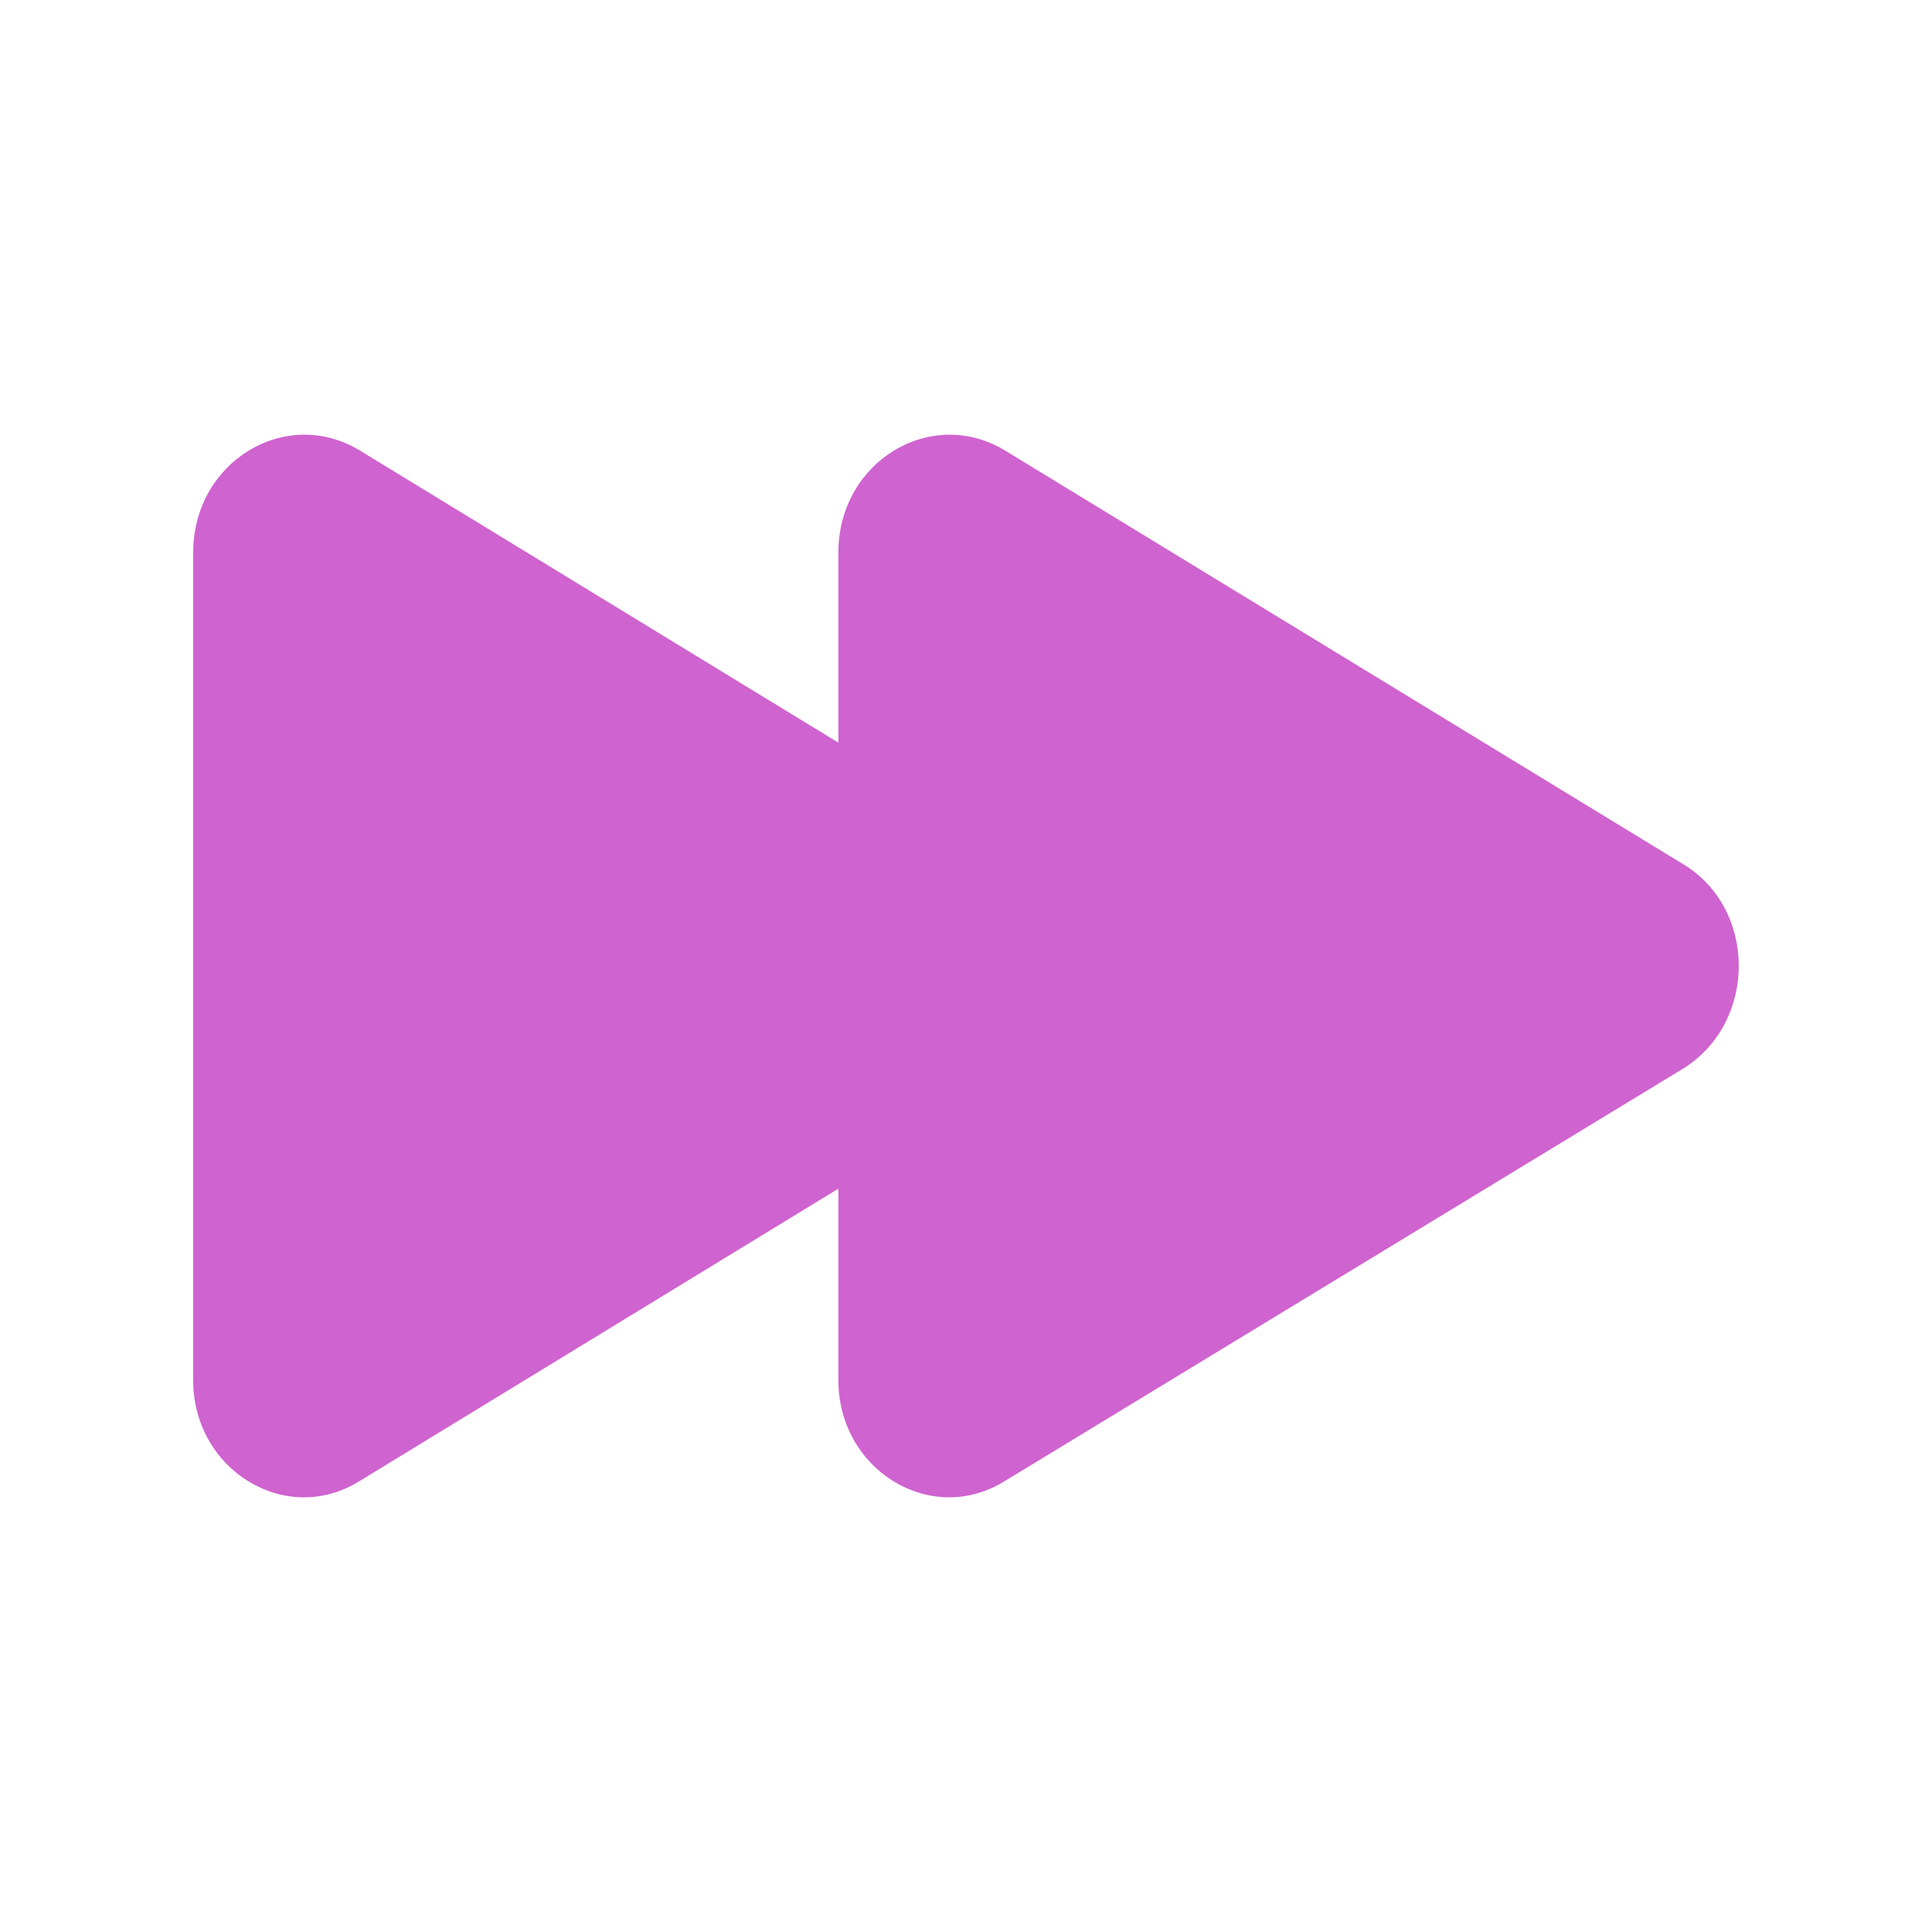
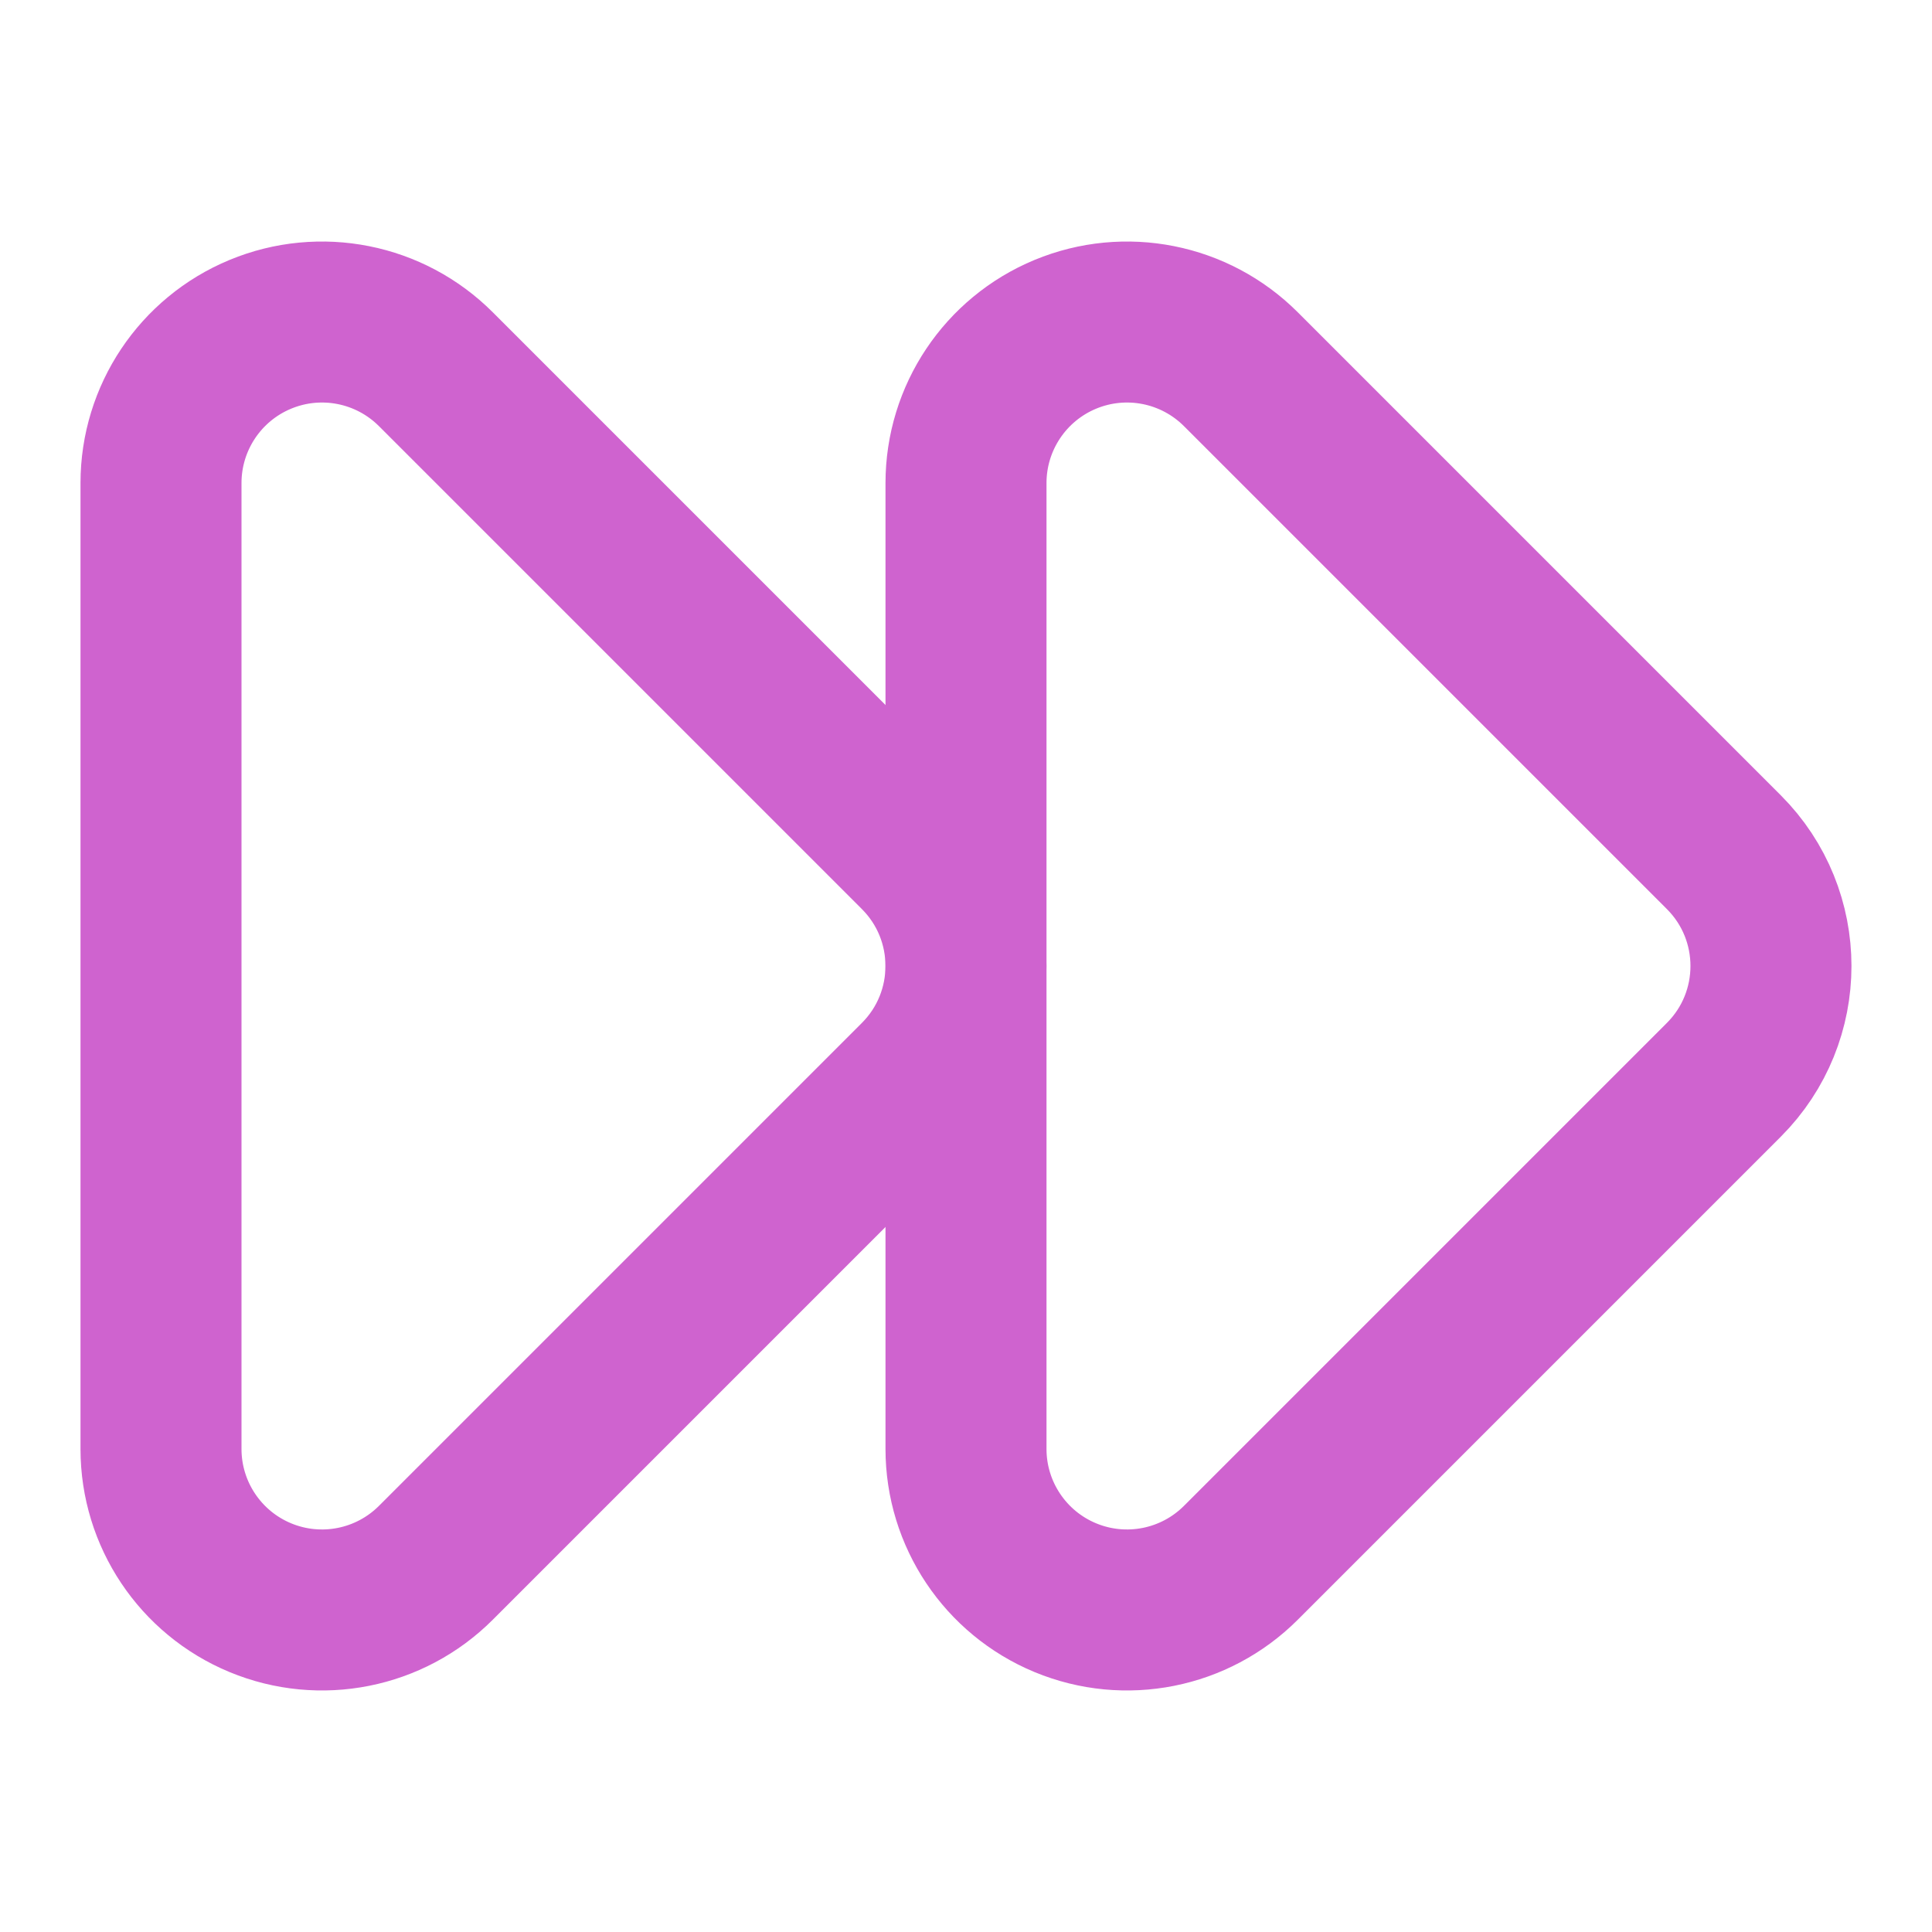
- <svg xmlns="http://www.w3.org/2000/svg" width="20px" height="20px" viewBox="0 0 20 20" version="1.1">
-   <defs />
-   <g id="Page-1" stroke="none" stroke-width="1" fill="none" fill-rule="evenodd">
-     <g id="faster" fill="#CF63CF">
-       <path d="M10.403,15.331 C9.636,15.809 8.679,15.215 8.679,14.29 L8.679,12.305 L3.724,15.331 C2.957,15.809 2,15.215 2,14.29 L2,5.719 C2,4.78 2.957,4.199 3.724,4.663 L8.679,7.688 L8.679,5.719 C8.679,4.78 9.636,4.199 10.403,4.663 L17.426,8.947 C18.191,9.411 18.191,10.582 17.426,11.061 L10.403,15.331 Z" />
-     </g>
-   </g>
+ <svg xmlns="http://www.w3.org/2000/svg" width="20" height="20" viewBox="0 0 24 24" fill="none" stroke="#CF63CF" stroke-width="2" stroke-linecap="round" stroke-linejoin="round" class="lucide lucide-fast-forward preview-icon">
+   <path d="M12 6a2 2 0 0 1 3.414-1.414l6 6a2 2 0 0 1 0 2.828l-6 6A2 2 0 0 1 12 18z" />
+   <path d="M2 6a2 2 0 0 1 3.414-1.414l6 6a2 2 0 0 1 0 2.828l-6 6A2 2 0 0 1 2 18z" />
</svg>
